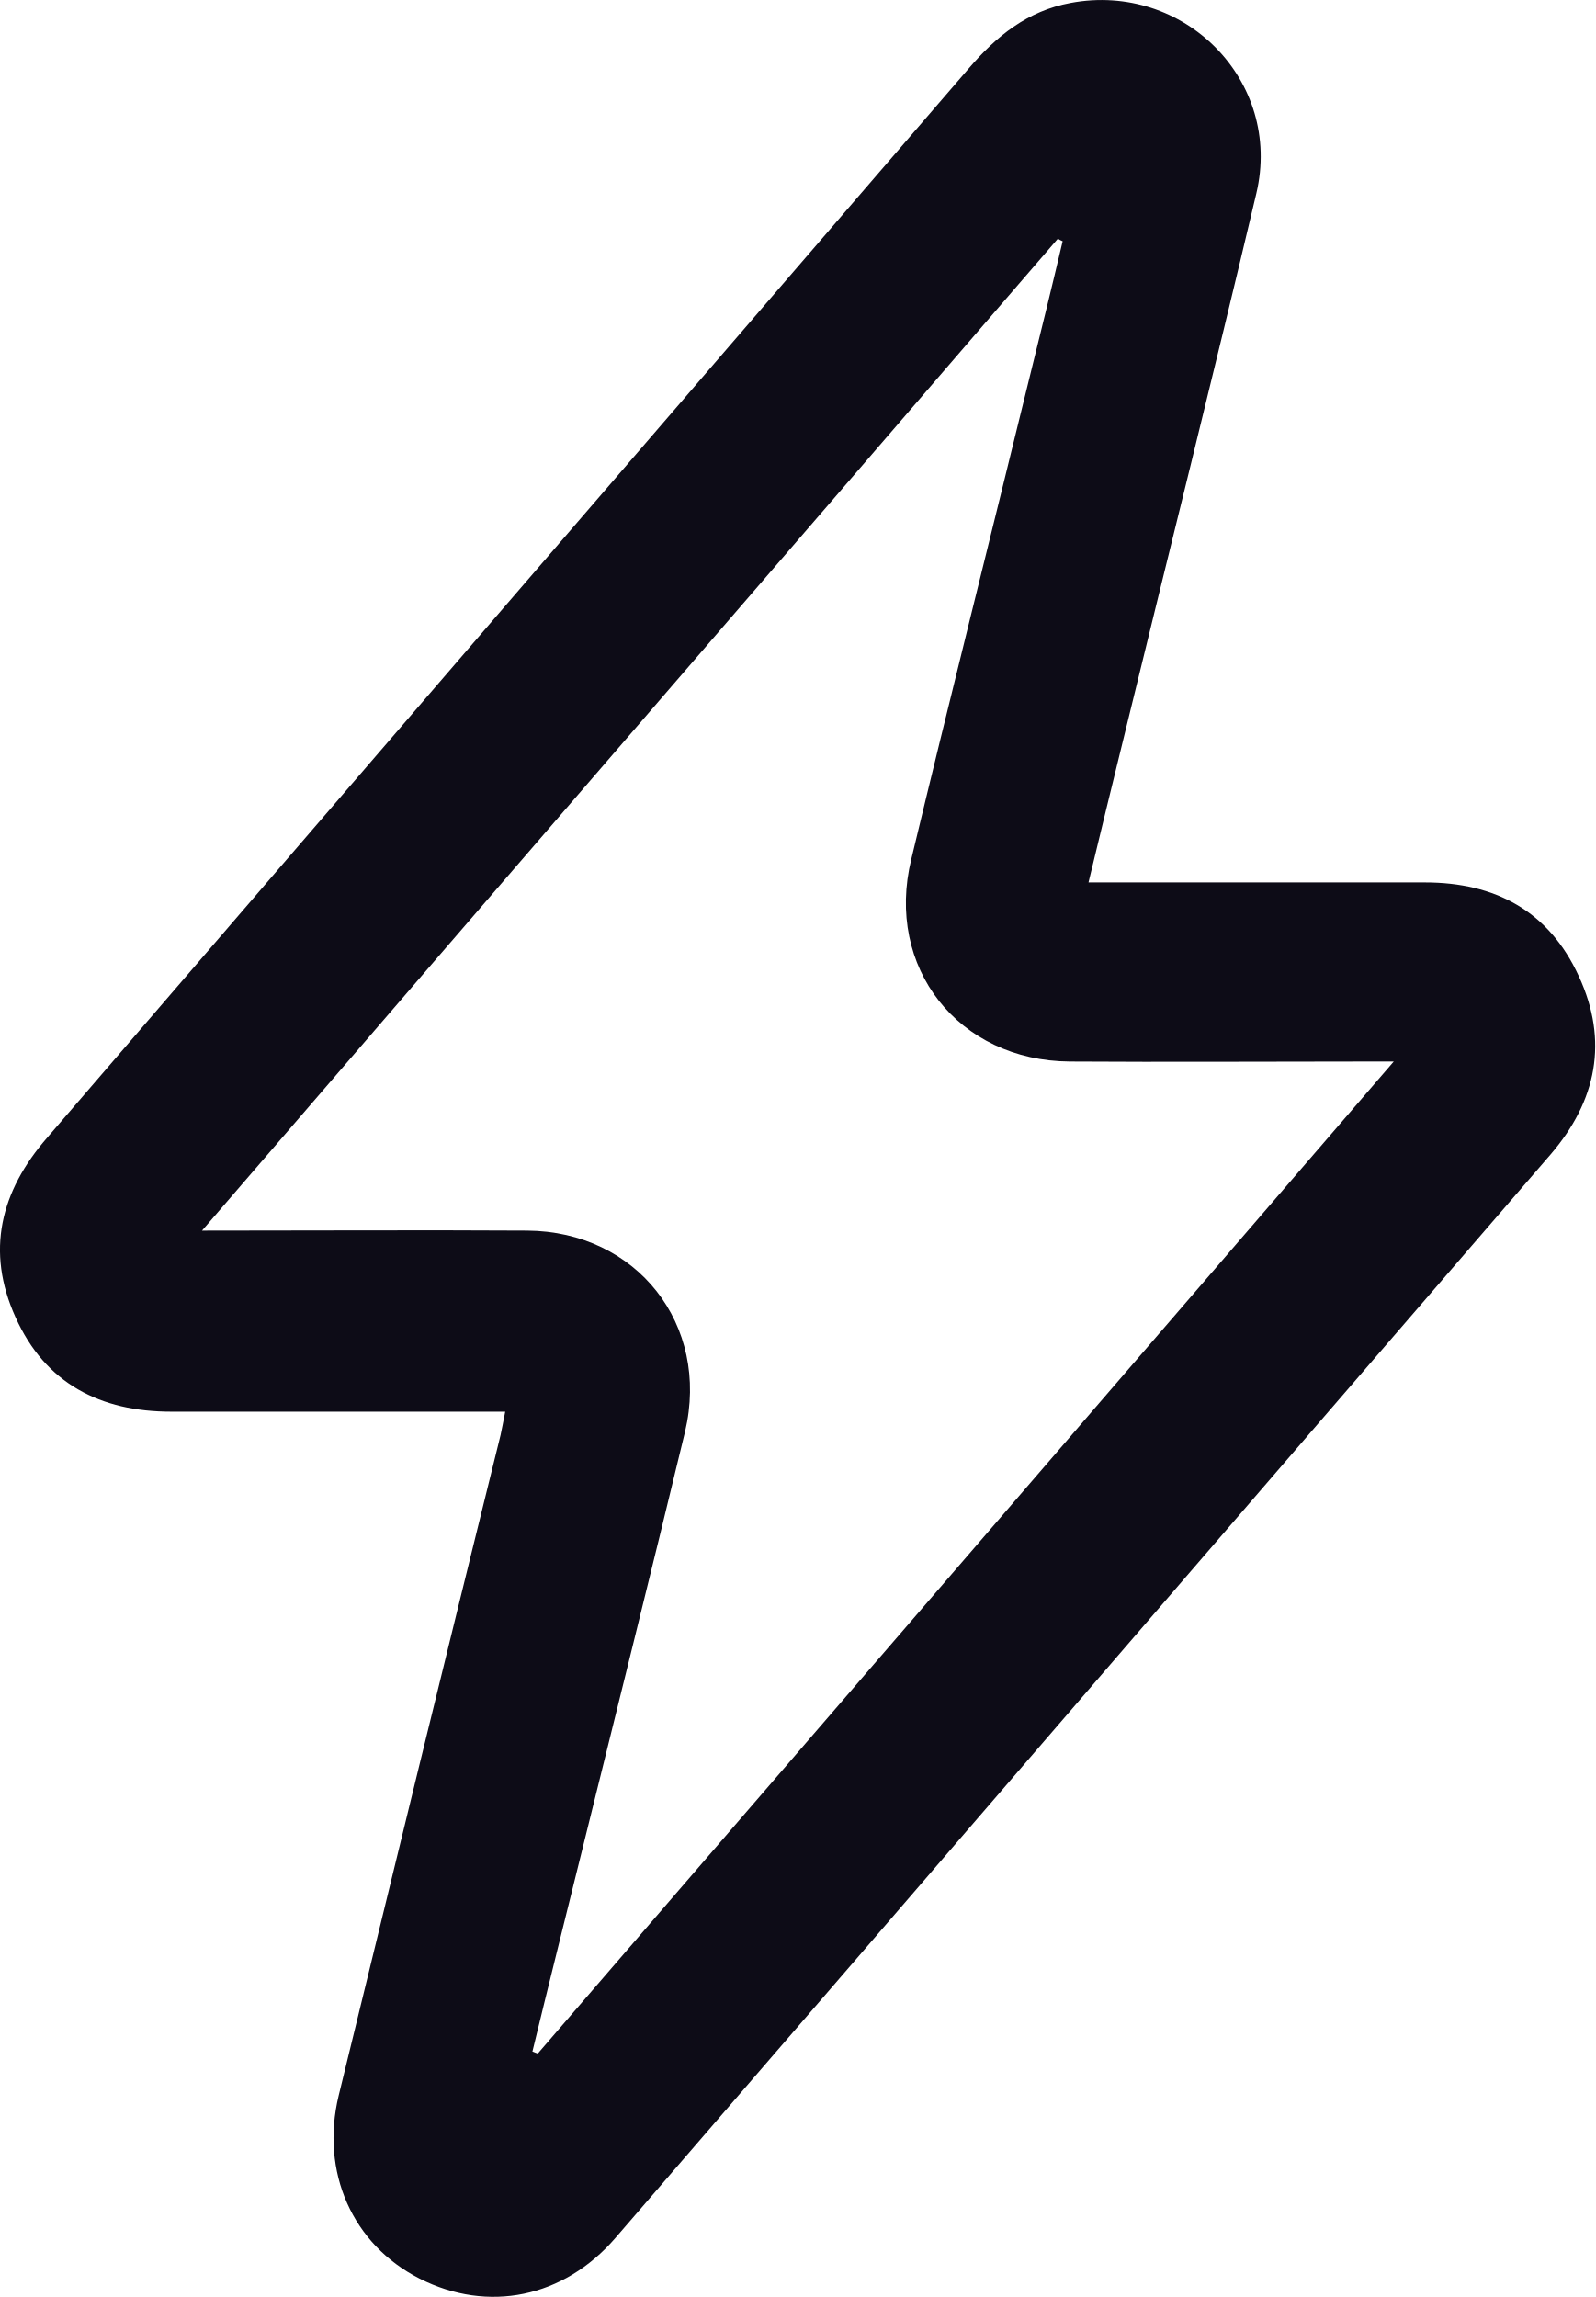
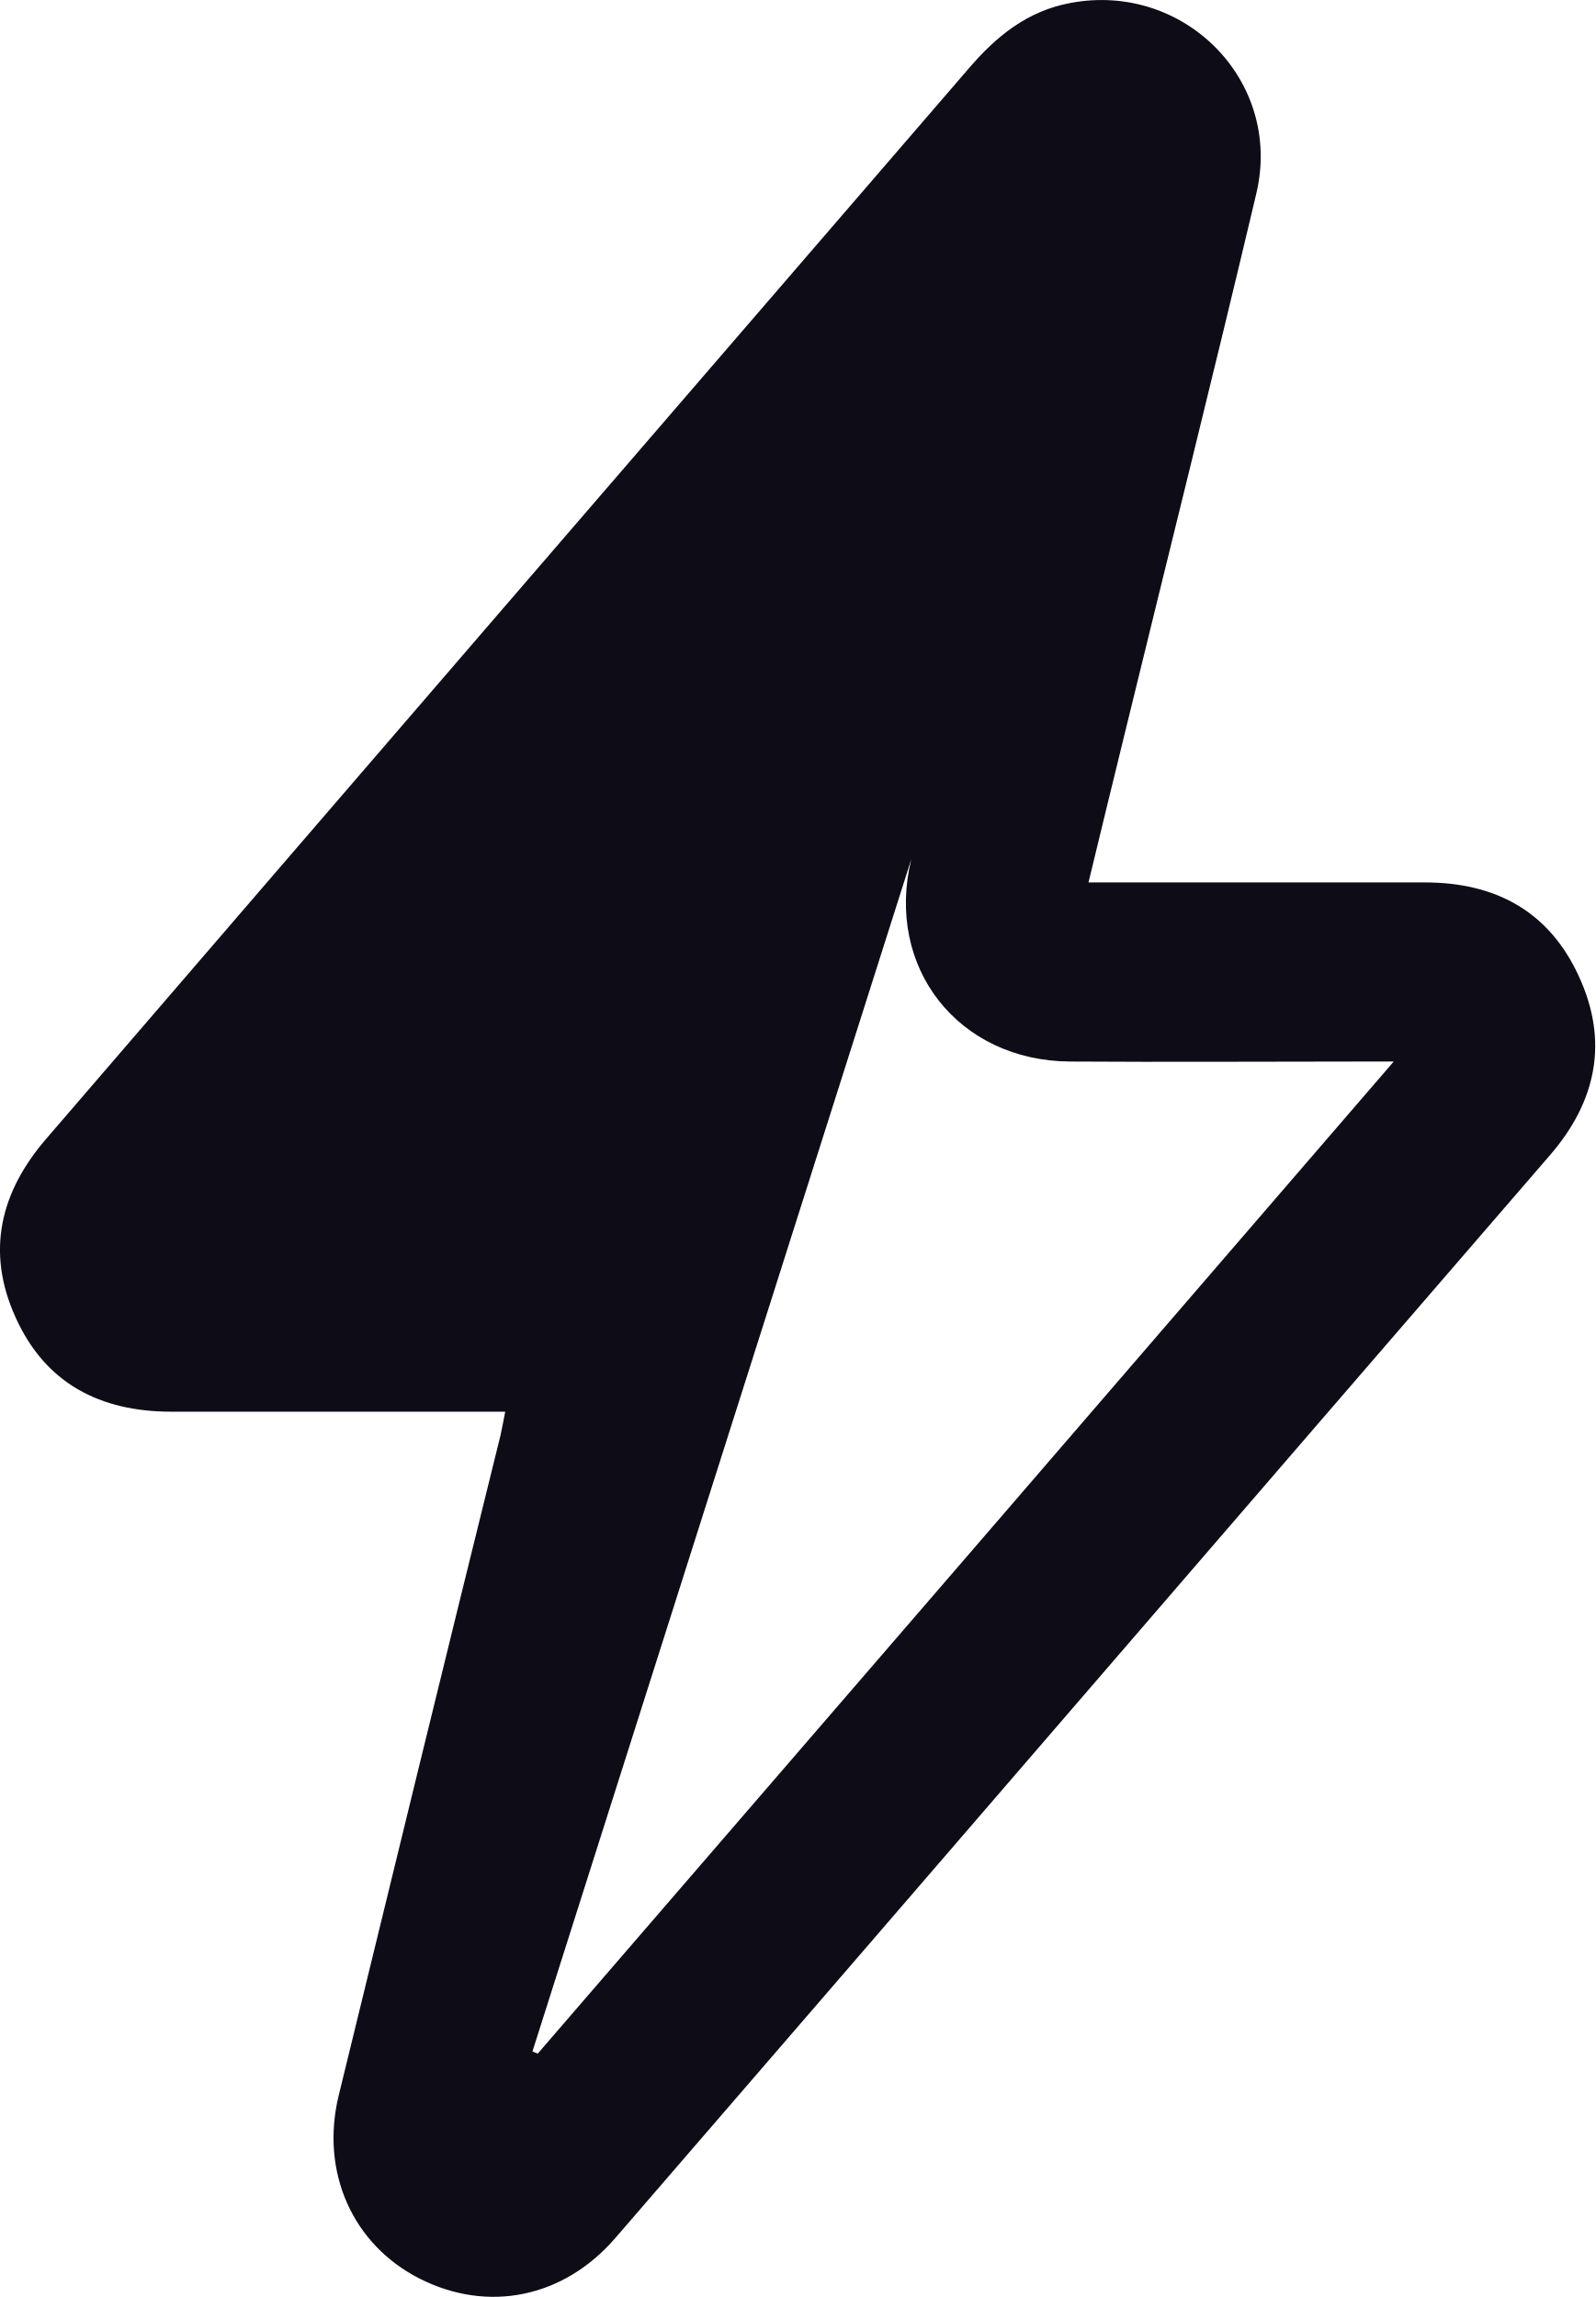
<svg xmlns="http://www.w3.org/2000/svg" width="25" height="36" viewBox="0 0 25 36" fill="none">
-   <path d="M17.059 13.83C17.257 13.83 17.392 13.83 17.537 13.83C19.139 13.83 20.73 13.83 22.331 13.83C23.434 13.83 24.276 14.279 24.744 15.301C25.212 16.313 25.025 17.253 24.297 18.098C19.409 23.753 14.532 29.419 9.644 35.075C8.833 36.014 7.648 36.254 6.577 35.712C5.526 35.179 5.017 34.042 5.308 32.842C6.15 29.388 6.993 25.934 7.845 22.491C7.866 22.386 7.887 22.293 7.918 22.125C7.752 22.125 7.616 22.125 7.481 22.125C5.88 22.125 4.289 22.125 2.687 22.125C1.574 22.125 0.711 21.687 0.243 20.644C-0.225 19.611 0.004 18.672 0.743 17.826C5.547 12.244 10.362 6.661 15.177 1.079C15.614 0.567 16.102 0.171 16.778 0.046C18.557 -0.288 20.106 1.266 19.69 3.03C19.014 5.889 18.297 8.748 17.6 11.607C17.423 12.327 17.246 13.058 17.059 13.83ZM8.344 32.153C8.376 32.164 8.396 32.174 8.428 32.185C12.879 27.03 17.329 21.875 21.843 16.637C21.614 16.637 21.489 16.637 21.364 16.637C19.836 16.637 18.297 16.647 16.768 16.637C15.021 16.626 13.867 15.165 14.282 13.465C14.886 10.95 15.52 8.435 16.134 5.92C16.31 5.211 16.487 4.491 16.654 3.781C16.633 3.771 16.602 3.76 16.581 3.739C12.13 8.905 7.668 14.059 3.166 19.287C4.933 19.287 6.597 19.277 8.261 19.287C9.977 19.298 11.132 20.759 10.736 22.439C10.206 24.64 9.655 26.842 9.114 29.033C8.854 30.087 8.594 31.12 8.344 32.153Z" fill="#0D0C17" />
+   <path d="M17.059 13.83C17.257 13.83 17.392 13.83 17.537 13.83C19.139 13.83 20.73 13.83 22.331 13.83C23.434 13.83 24.276 14.279 24.744 15.301C25.212 16.313 25.025 17.253 24.297 18.098C19.409 23.753 14.532 29.419 9.644 35.075C8.833 36.014 7.648 36.254 6.577 35.712C5.526 35.179 5.017 34.042 5.308 32.842C6.15 29.388 6.993 25.934 7.845 22.491C7.866 22.386 7.887 22.293 7.918 22.125C7.752 22.125 7.616 22.125 7.481 22.125C5.88 22.125 4.289 22.125 2.687 22.125C1.574 22.125 0.711 21.687 0.243 20.644C-0.225 19.611 0.004 18.672 0.743 17.826C5.547 12.244 10.362 6.661 15.177 1.079C15.614 0.567 16.102 0.171 16.778 0.046C18.557 -0.288 20.106 1.266 19.69 3.03C19.014 5.889 18.297 8.748 17.6 11.607C17.423 12.327 17.246 13.058 17.059 13.83ZM8.344 32.153C8.376 32.164 8.396 32.174 8.428 32.185C12.879 27.03 17.329 21.875 21.843 16.637C21.614 16.637 21.489 16.637 21.364 16.637C19.836 16.637 18.297 16.647 16.768 16.637C15.021 16.626 13.867 15.165 14.282 13.465C14.886 10.9Free 15.52 8.435 16.134 5.92C16.31 5.211 16.487 4.491 16.654 3.781C16.633 3.771 16.602 3.76 16.581 3.739C12.13 8.905 7.668 14.059 3.166 19.287C4.933 19.287 6.597 19.277 8.261 19.287C9.977 19.298 11.132 20.759 10.736 22.439C10.206 24.64 9.655 26.842 9.114 29.033C8.854 30.087 8.594 31.12 8.344 32.153Z" fill="#0D0C17" />
</svg>
